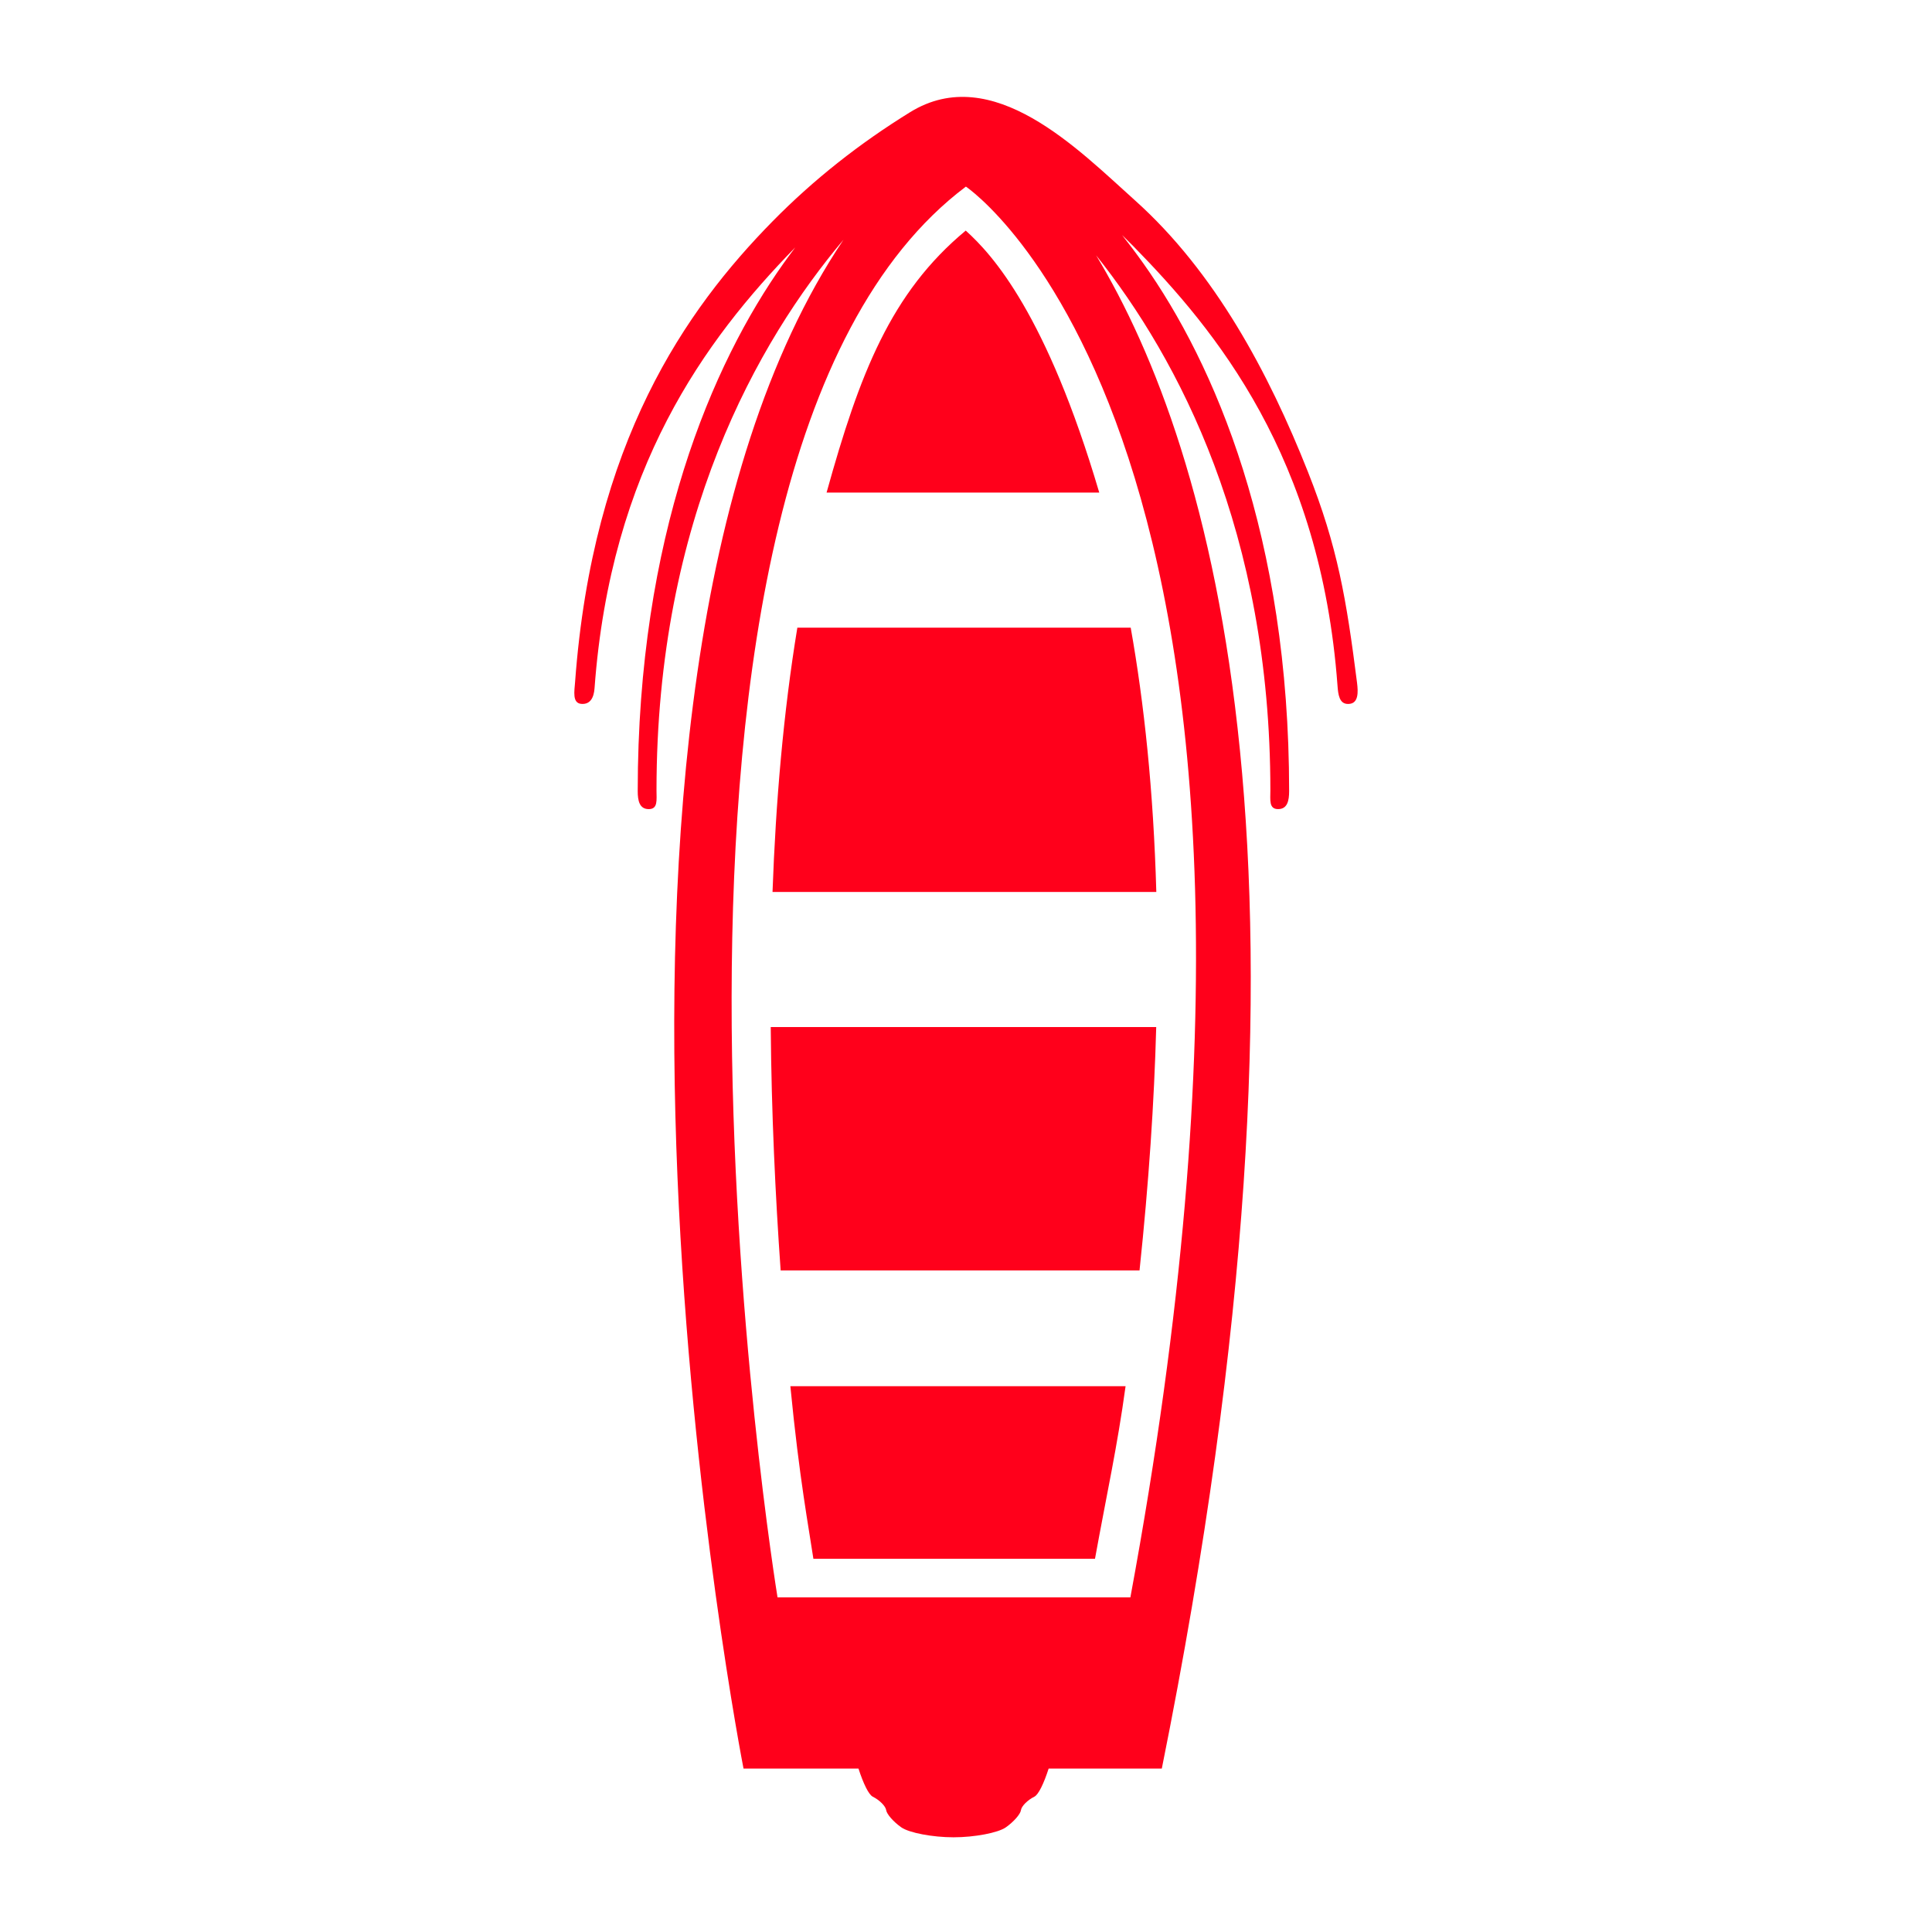
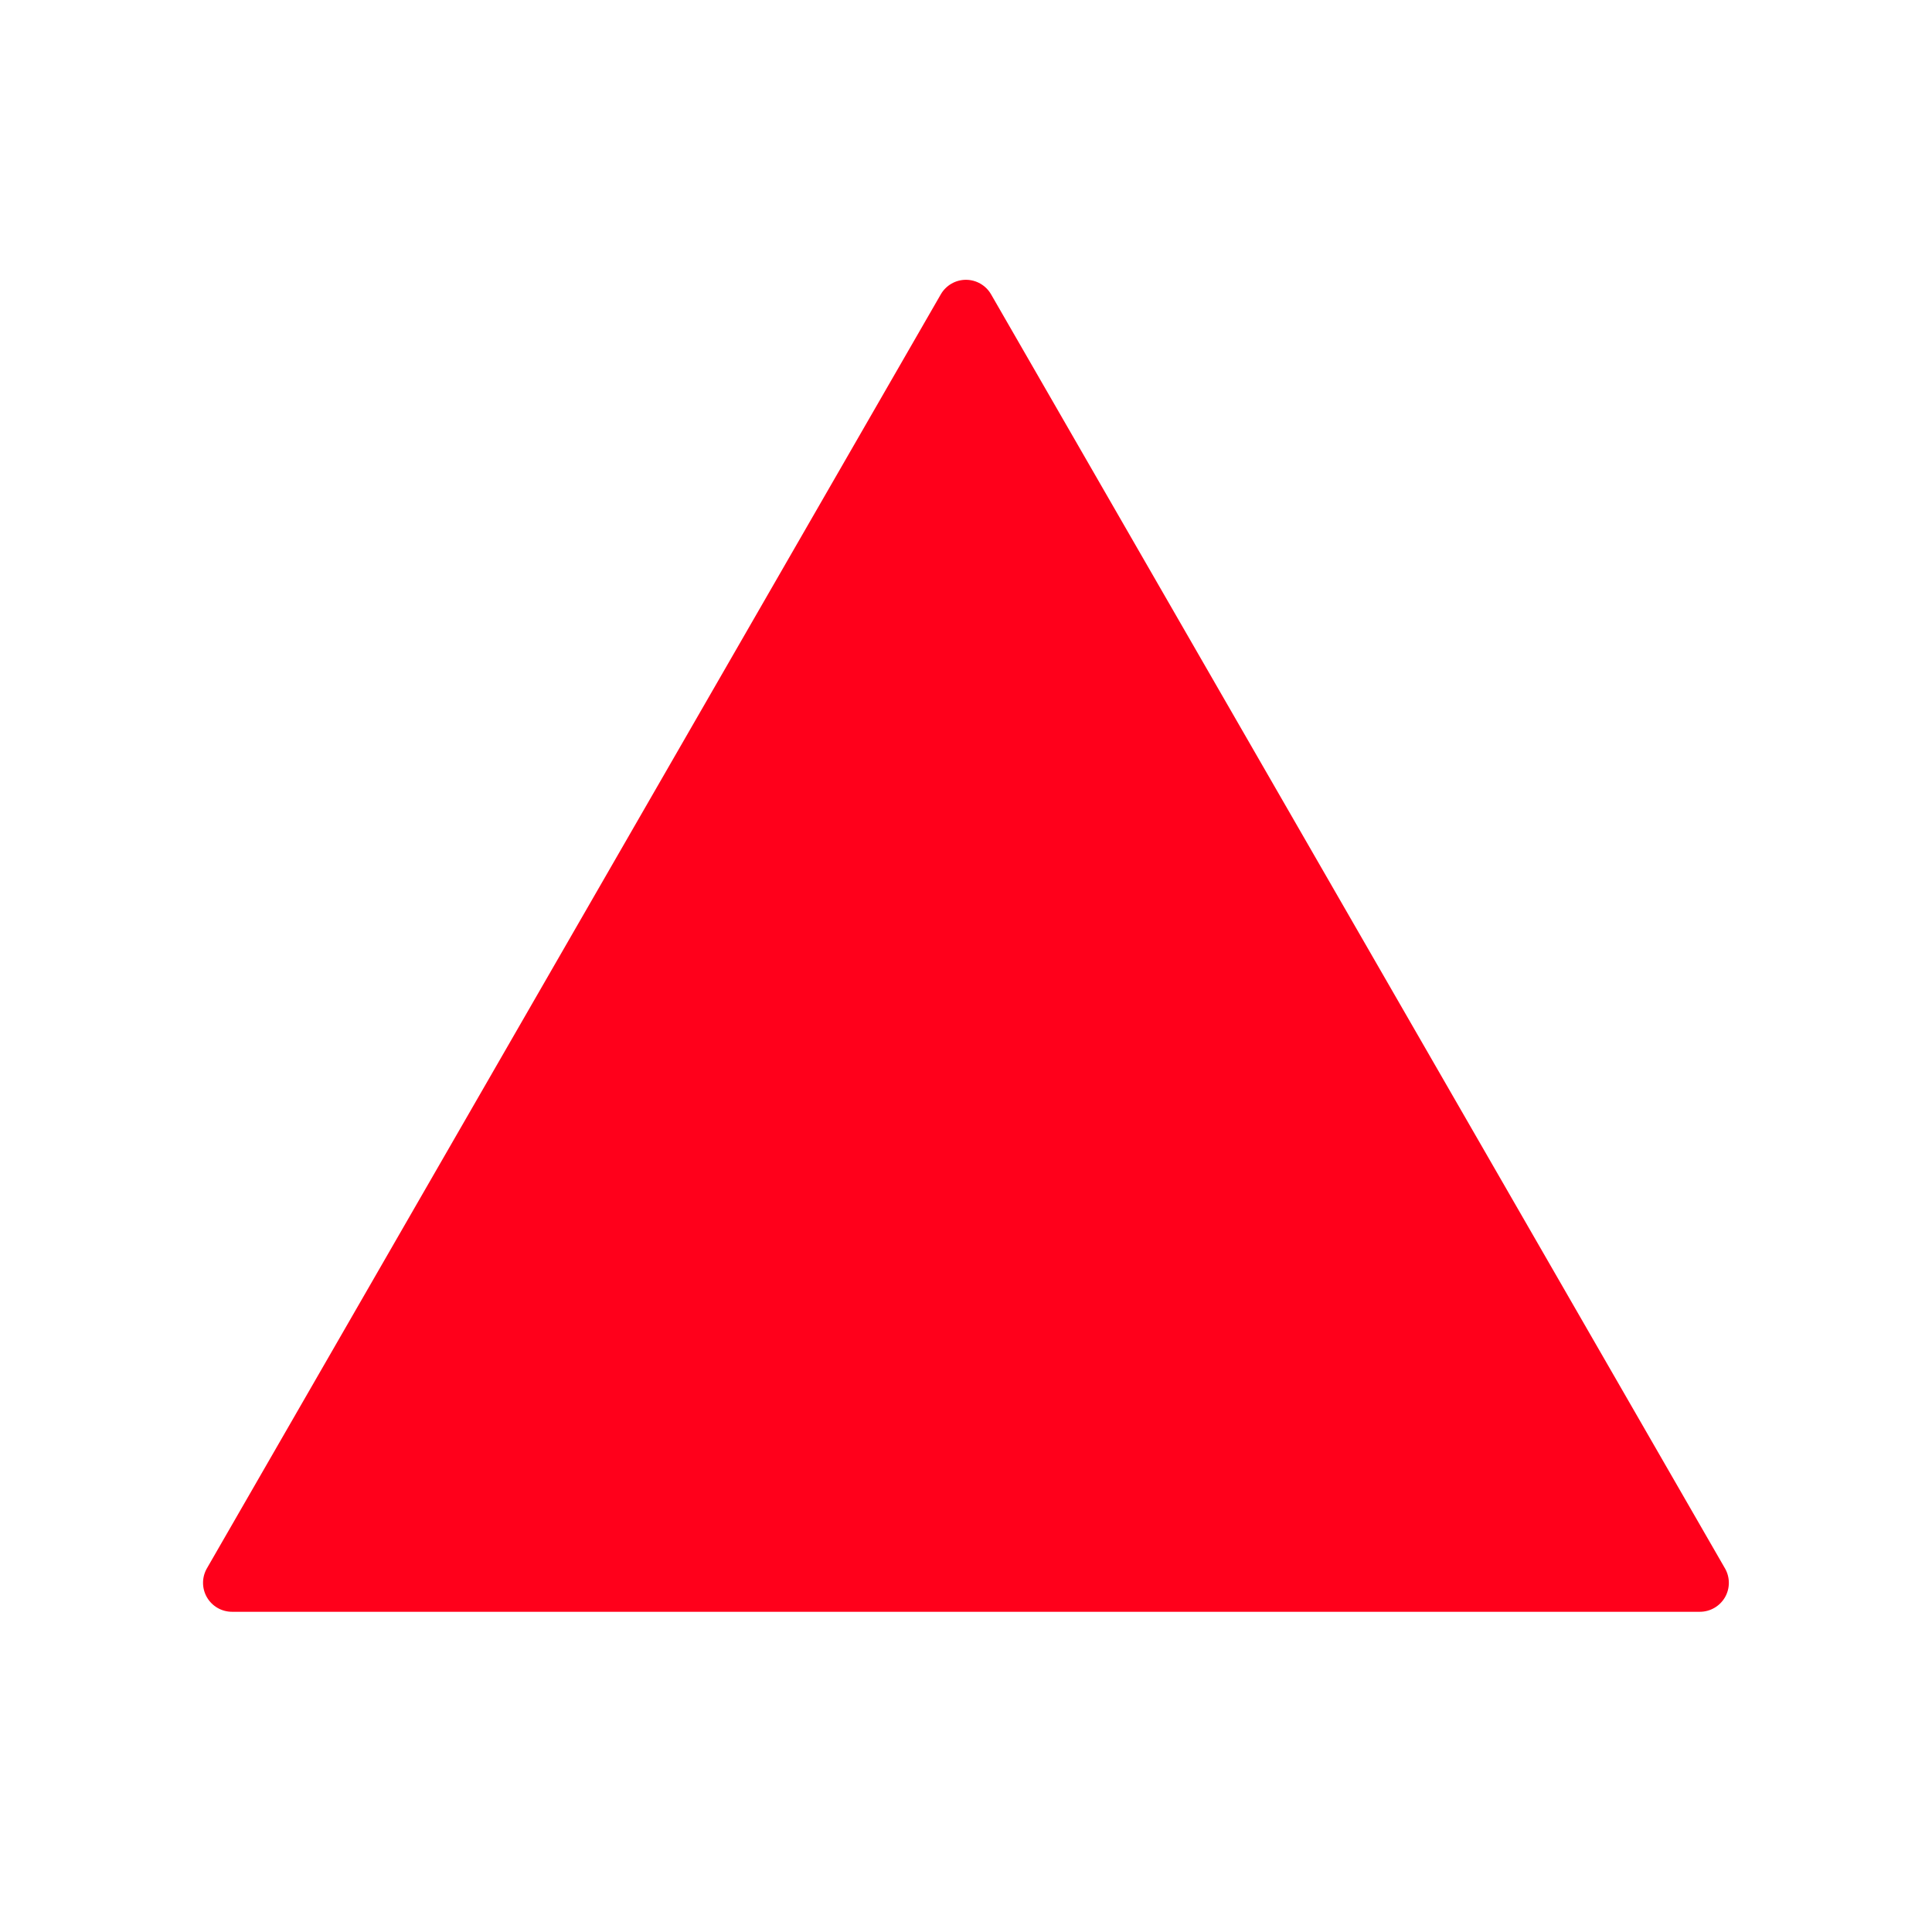
<svg xmlns="http://www.w3.org/2000/svg" width="1200pt" height="1200pt" version="1.1" viewBox="0 0 1200 1200">
-   <g fill="#ff001b">
-     <path d="m505.21 968.18h174.91c7.57-41.676 13.812-69.289 18.996-107.18h-208.21c5.594 57.59 11.559 88.609 14.305 107.18z" />
-     <path d="m479.83 554.02h238.38c-1.777-63.035-7.586-117.41-15.91-164.17h-207.05c-8.691 52.777-13.43 108.61-15.422 164.17z" />
-     <path d="m599.83 143.23c-46.586 38.664-65.93 88.934-86.426 162.72h169.36c-32.648-110.5-66.117-147.62-82.93-162.72z" />
-     <path d="m484.87 789.09h222.91c5.762-54.48 9.121-104.84 10.367-151.16h-239.43c0.434 53.398 2.883 104.83 6.156 151.16z" />
-     <path d="m842.9 424.2c-6.648-52.285-12.07-84.562-30.504-131.09-24.395-61.609-57.863-124.26-107.51-168.72-34.957-31.297-88.285-86.387-139.61-54.707-31.117 19.199-59.723 41.652-85.441 67.812-53.84 54.758-111.66 136.99-122.64 286.11-0.434 5.762-1.848 13.152 3.887 13.586 5.578 0.457 7.777-3.926 8.195-9.695 10.066-136.71 68.578-216.31 124.67-273.83-2.398 3.203-4.812 6.445-7.223 9.84-44.461 62.605-90.625 169.91-90.625 327.89 0 5.891 1.055 11.16 6.852 11.16 5.809 0 4.812-5.699 4.812-11.594 0-168.71 62.988-278.96 116.15-342.06-192.2 285.86-62.098 949.58-62.098 949.58h71.398c3.035 9.371 6.336 16.188 8.867 17.461 4.246 2.125 8.004 5.891 8.34 8.375 0.336 2.484 4.57 7.297 9.406 10.691 4.848 3.394 19.453 6.168 32.449 6.168s27.602-2.773 32.449-6.168c4.848-3.394 9.086-8.195 9.406-10.691 0.336-2.484 4.078-6.254 8.34-8.375 2.531-1.262 5.844-8.09 8.867-17.461h70.285c111.39-553.37 31.656-819.59-40.824-939.94 51.301 64.43 108.25 172 108.25 332.41 0 5.891-0.996 11.594 4.801 11.594 5.809 0 6.852-5.269 6.852-11.16 0-157.98-46.164-265.29-90.625-327.89-4.391-6.18-8.762-11.941-13.117-17.508 2.316 2.258 4.633 4.535 6.961 6.91 51.098 52.176 116.35 130.69 126.83 273.01 0.406 5.508 1.117 11.328 6.504 11.328 0.254 0 0.516-0.012 0.781-0.035 5.762-0.441 5.582-7.269 4.859-13.008zm-140.8 567.95h-219.16s-115.05-701.81 117-876.25c-0.012 0 235.22 157.6 102.16 876.25z" />
-   </g>
+   <path d="m1071.4 974.12-455.84-791.32c-3.215-5.566-9.168-9.012-15.602-9.012s-12.383 3.445-15.602 9.012l-455.84 791.32c-3.215 5.594-3.203 12.434 0.012 18 3.227 5.566 9.156 8.988 15.59 8.988h911.7c6.422 0 12.348-3.422 15.59-8.988 3.215-5.57 3.215-12.41 0-18z" fill="#ff001b" />
</svg>
